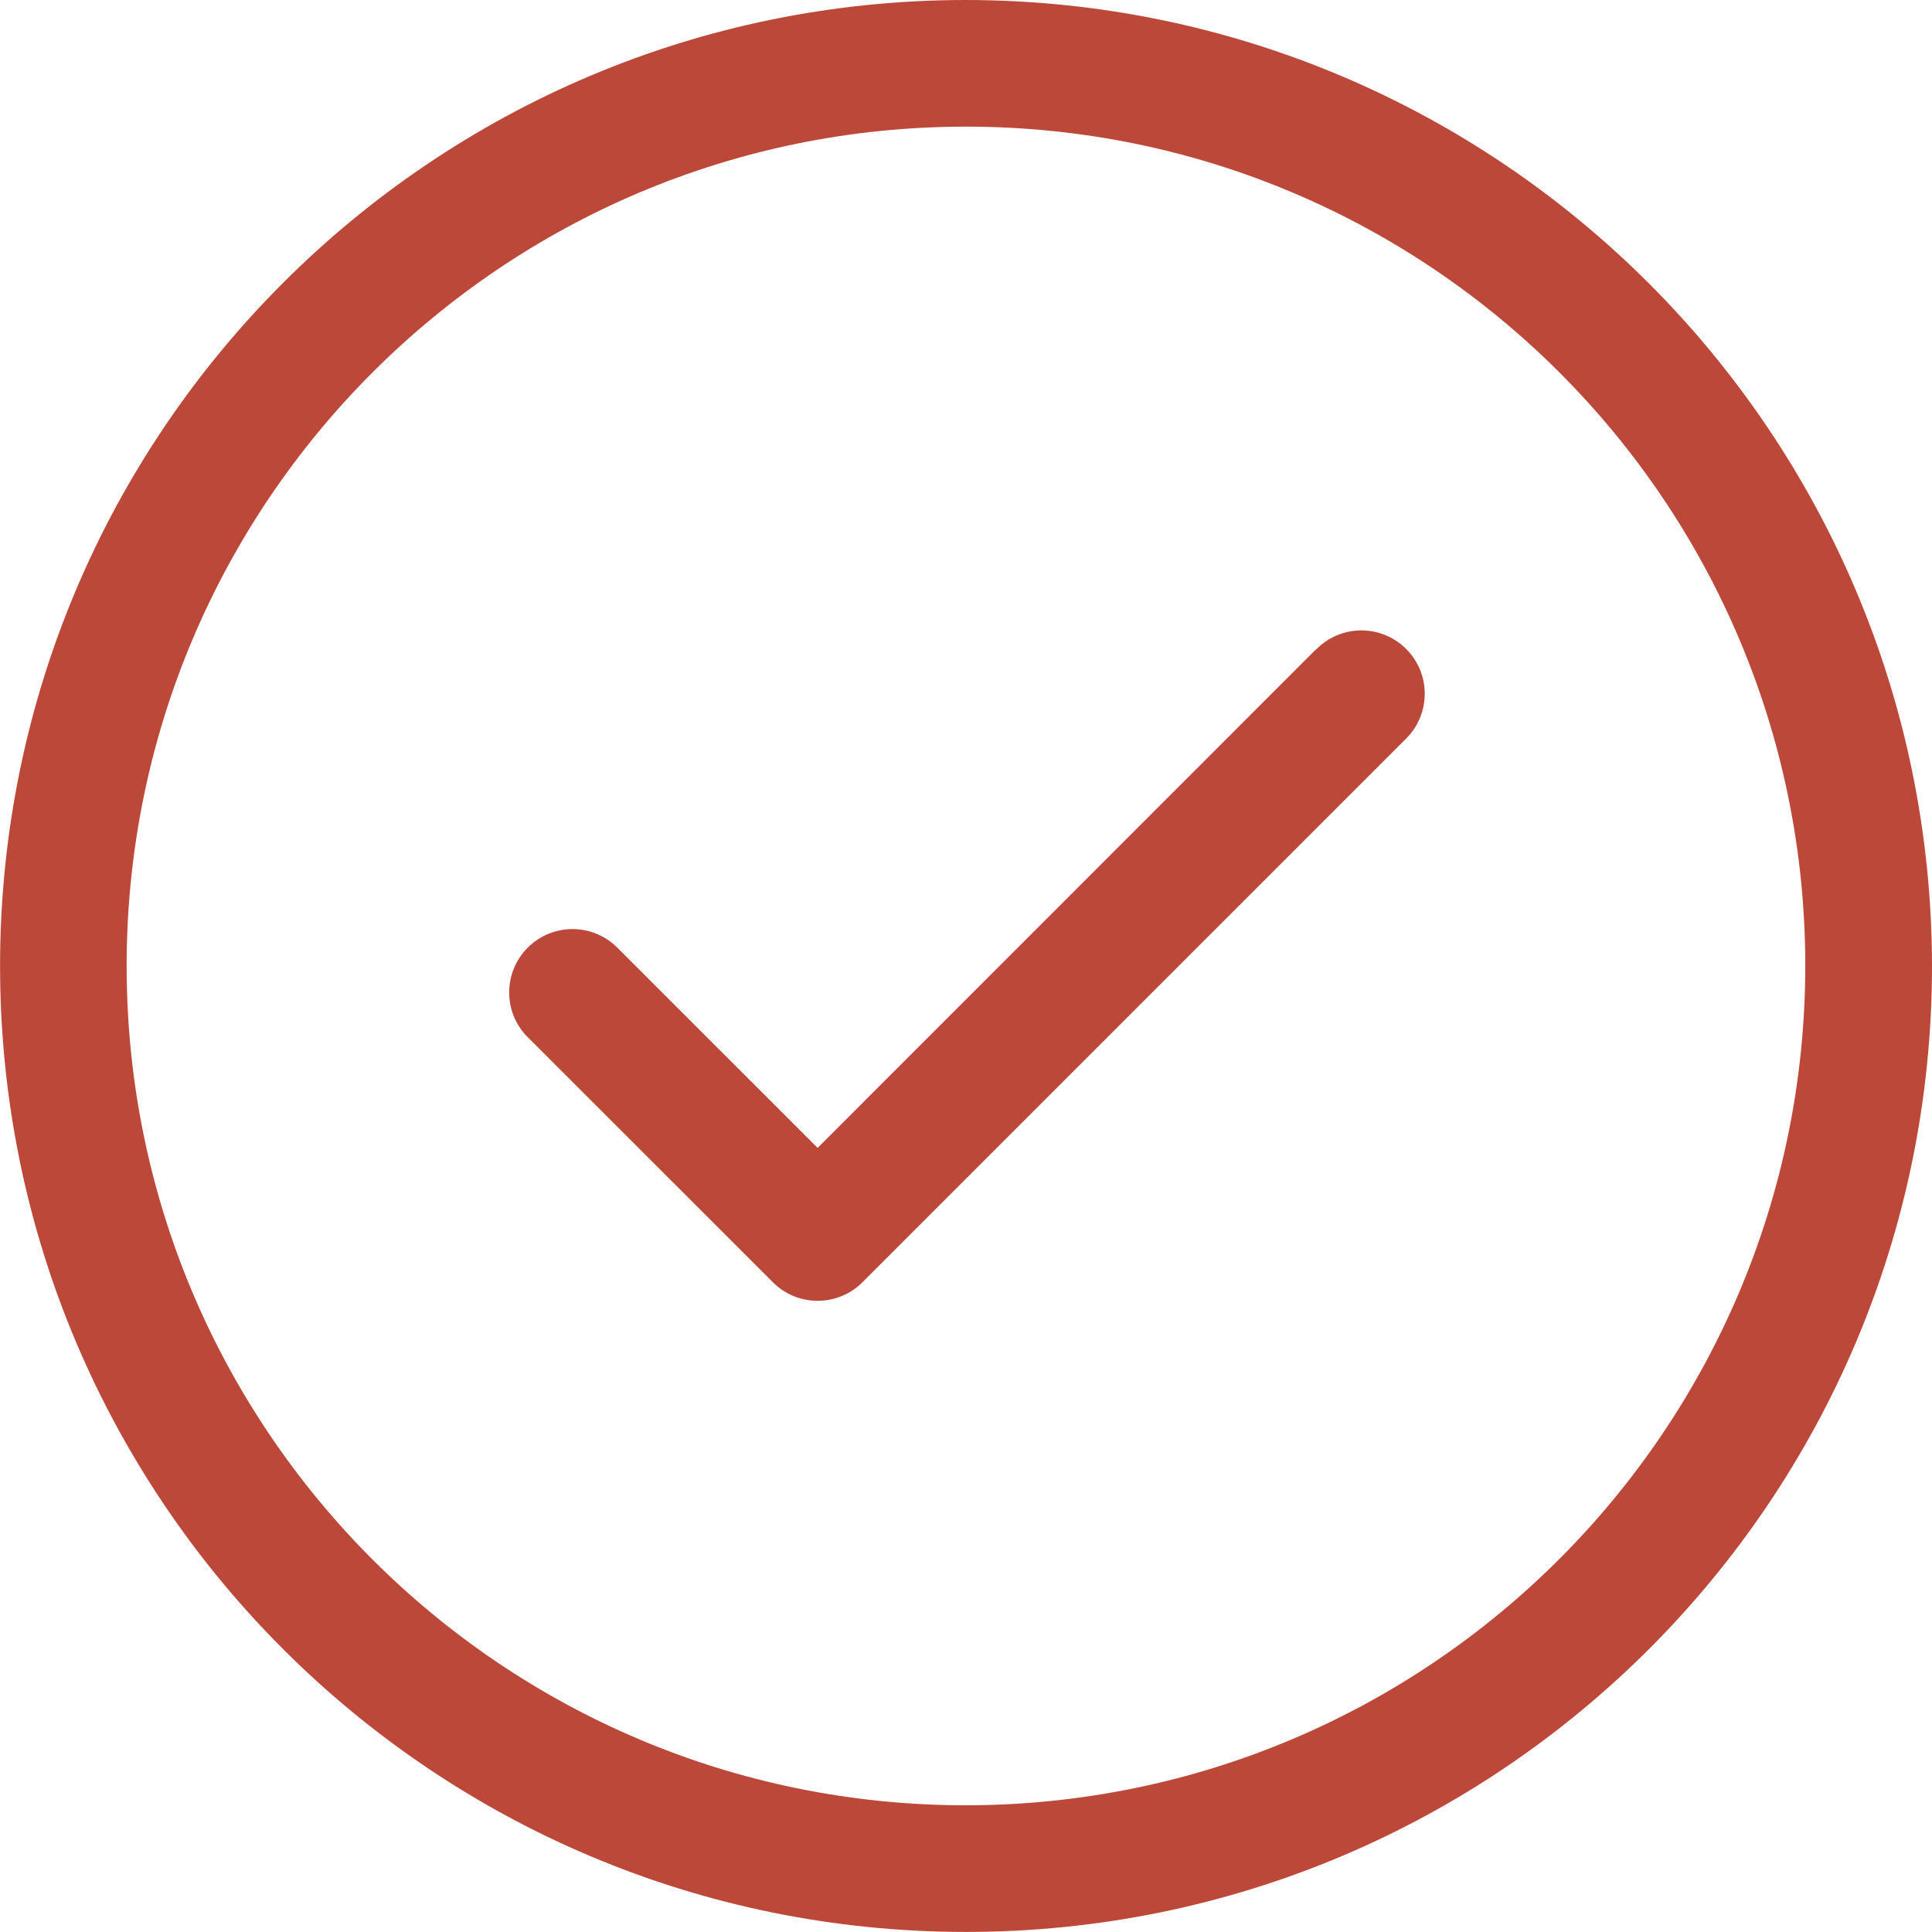
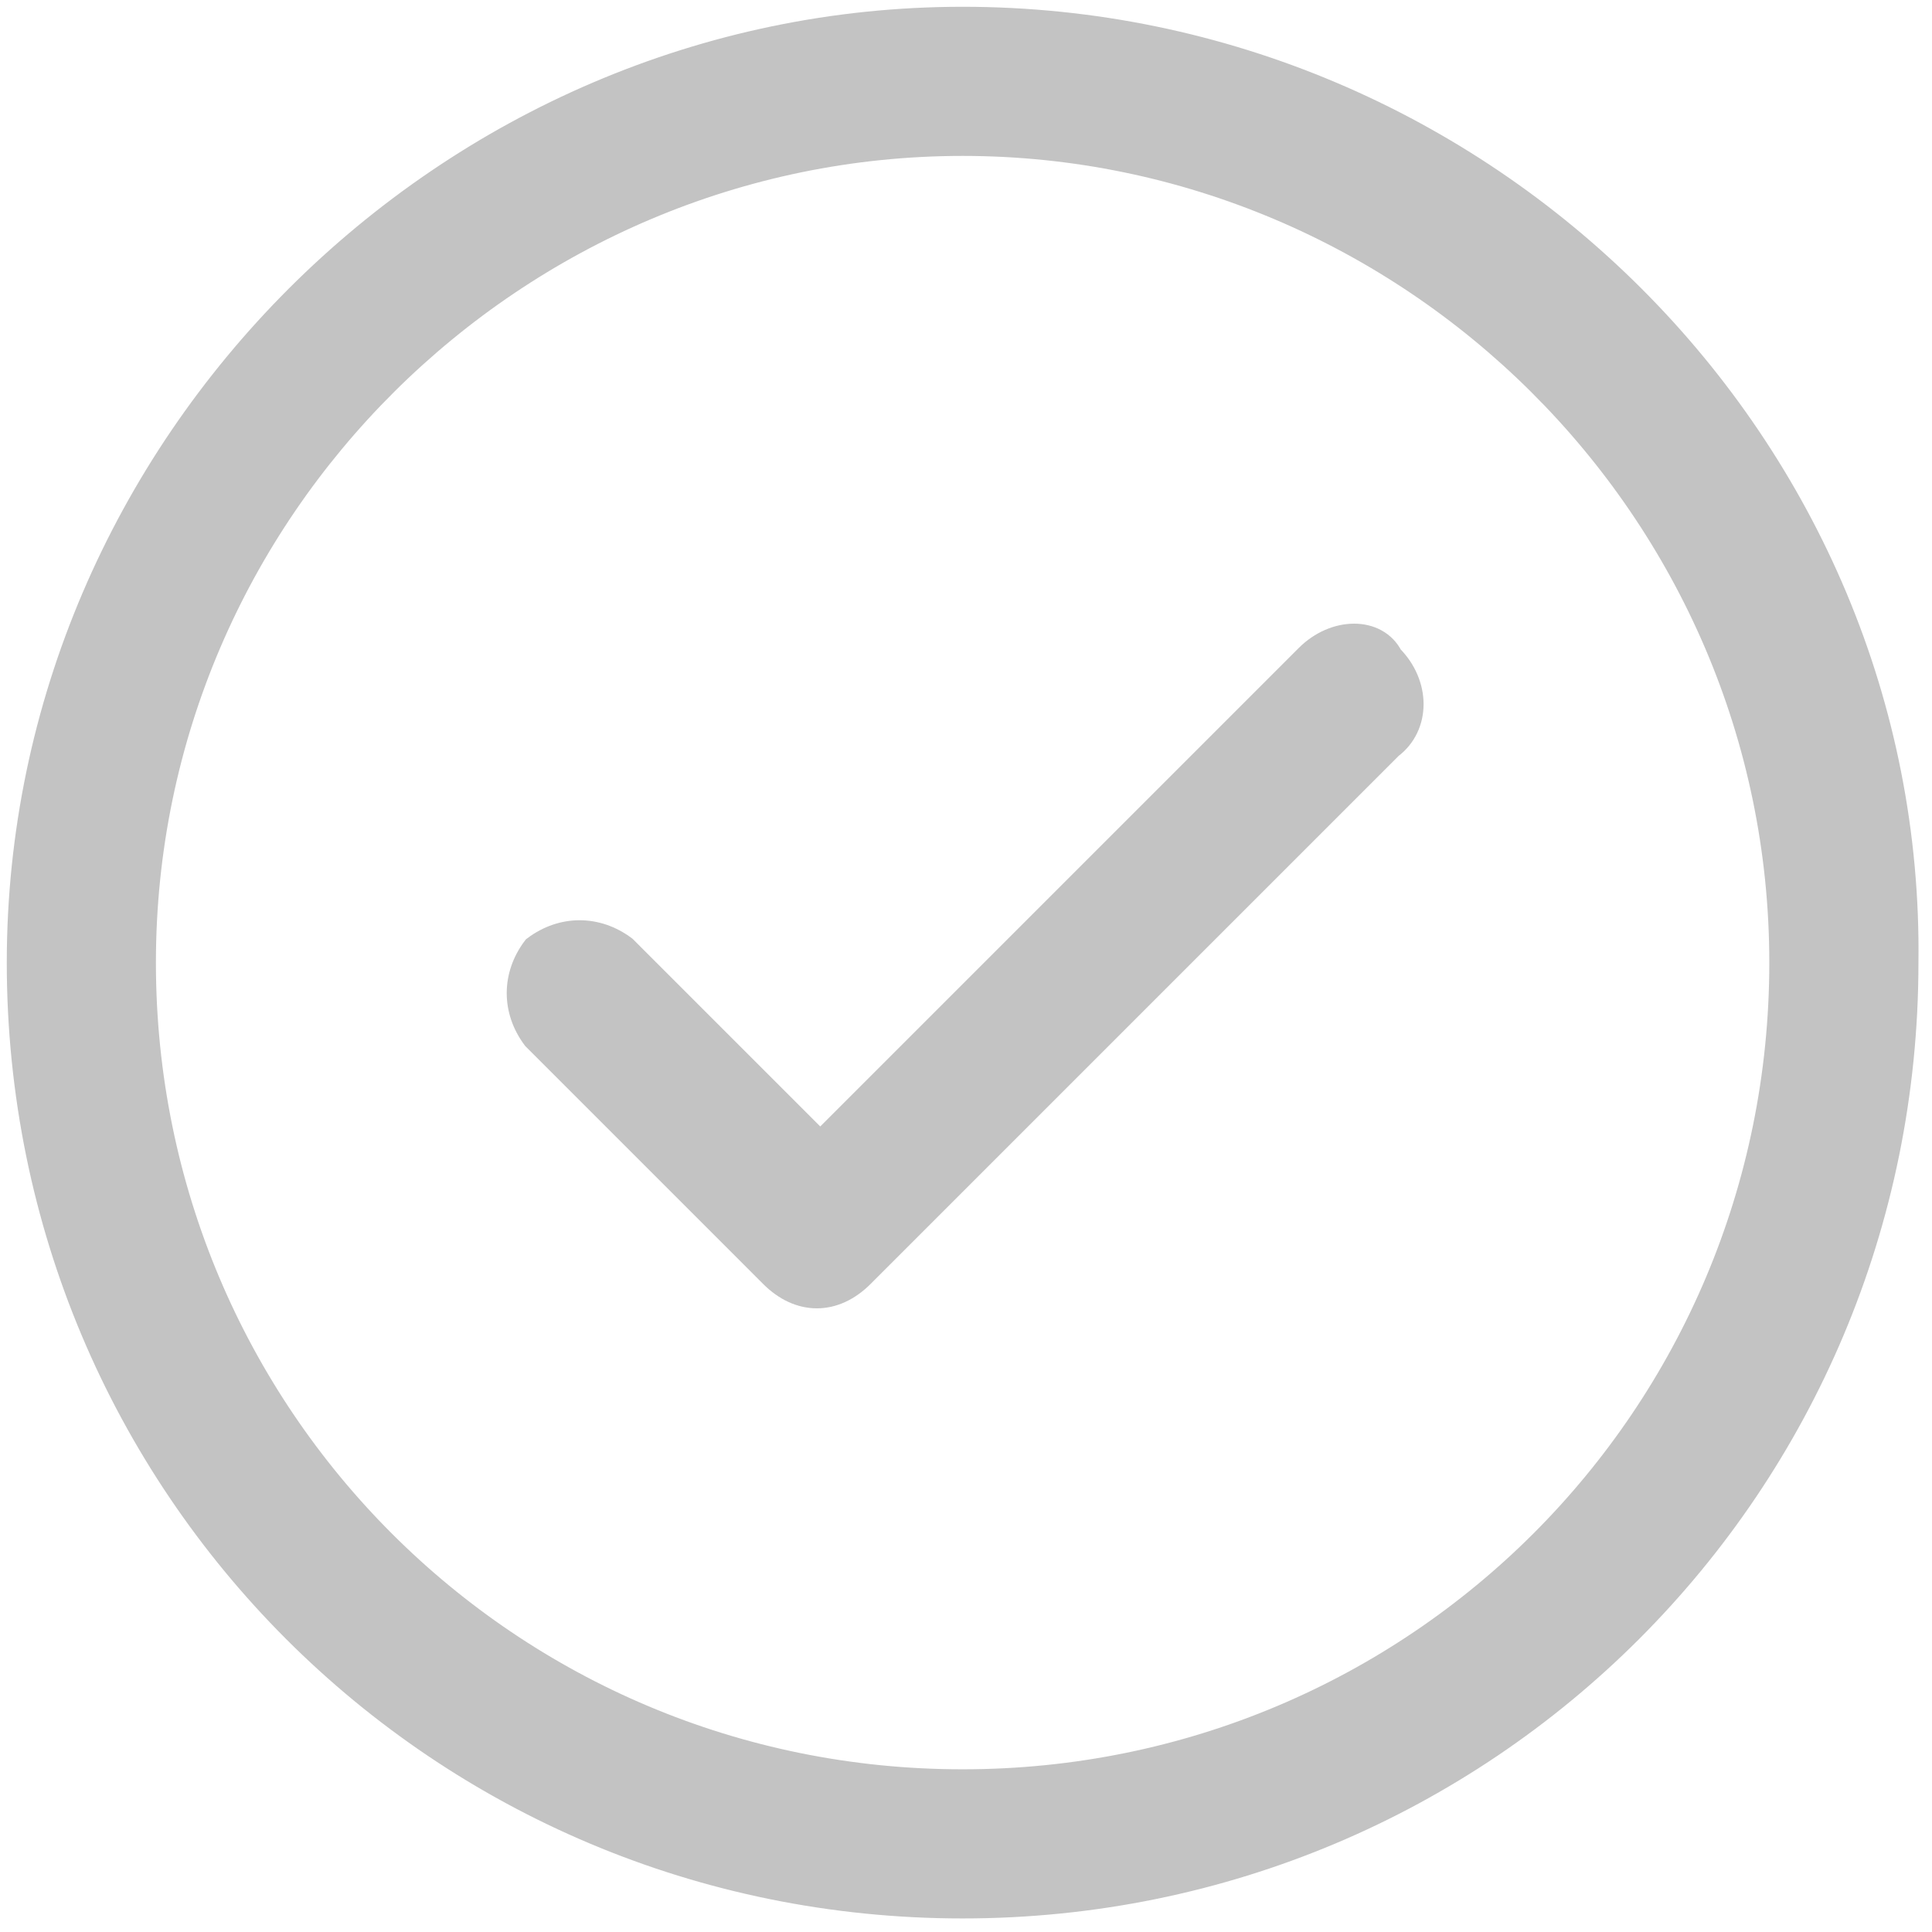
- <svg xmlns="http://www.w3.org/2000/svg" id="round-done-button" width="28.483" height="28.483" viewBox="0 0 28.483 28.483">
-   <g id="Gruppe_10" data-name="Gruppe 10">
-     <path id="Pfad_12" data-name="Pfad 12" d="M14.241,0A14.241,14.241,0,1,0,28.483,14.241,14.257,14.257,0,0,0,14.241,0Zm0,26.615A12.374,12.374,0,1,1,26.615,14.241,12.388,12.388,0,0,1,14.241,26.615Z" fill="#bc483a" />
-     <path id="Pfad_13" data-name="Pfad 13" d="M117.1,130.957,109.76,138.3l-2.969-2.968a.934.934,0,0,0-1.32,1.321l3.629,3.628a.934.934,0,0,0,1.321,0l0,0,8-8a.934.934,0,1,0-1.32-1.321Z" transform="translate(-97.706 -121.377)" fill="#bc483a" />
+ <svg xmlns="http://www.w3.org/2000/svg" version="1.1" id="round-done-button" x="0px" y="0px" viewBox="0 0 28.5 28.5" style="enable-background:new 0 0 28.5 28.5;" xml:space="preserve">
+   <style type="text/css">
+ 	.st0{fill:#C3C3C3;stroke:#C3C3C3;stroke-width:0.4;stroke-miterlimit:10;}
+ </style>
+   <g id="Gruppe_10">
+     <path id="Pfad_12" class="st0" d="M14.2,0.3C6.6,0.3,0.3,6.6,0.3,14.2c0,7.7,6.2,13.9,13.9,13.9c7.7,0,13.9-6.2,13.9-13.9   C28.2,6.6,21.9,0.3,14.2,0.3z M14.2,26.3c-6.7,0-12.1-5.4-12.1-12.1S7.6,2.1,14.2,2.1s12.1,5.4,12.1,12.1   C26.3,20.9,20.9,26.3,14.2,26.3z" />
+     <path id="Pfad_13" class="st0" d="M19.3,9.7l-7.2,7.2L9.2,14c-0.4-0.3-0.9-0.3-1.3,0c-0.3,0.4-0.3,0.9,0,1.3l3.5,3.5   c0.4,0.4,0.9,0.4,1.3,0c0,0,0,0,0,0l0,0l7.8-7.8c0.4-0.3,0.4-0.9,0-1.3C20.3,9.3,19.7,9.3,19.3,9.7C19.3,9.7,19.3,9.7,19.3,9.7   L19.3,9.7z" />
  </g>
</svg>
